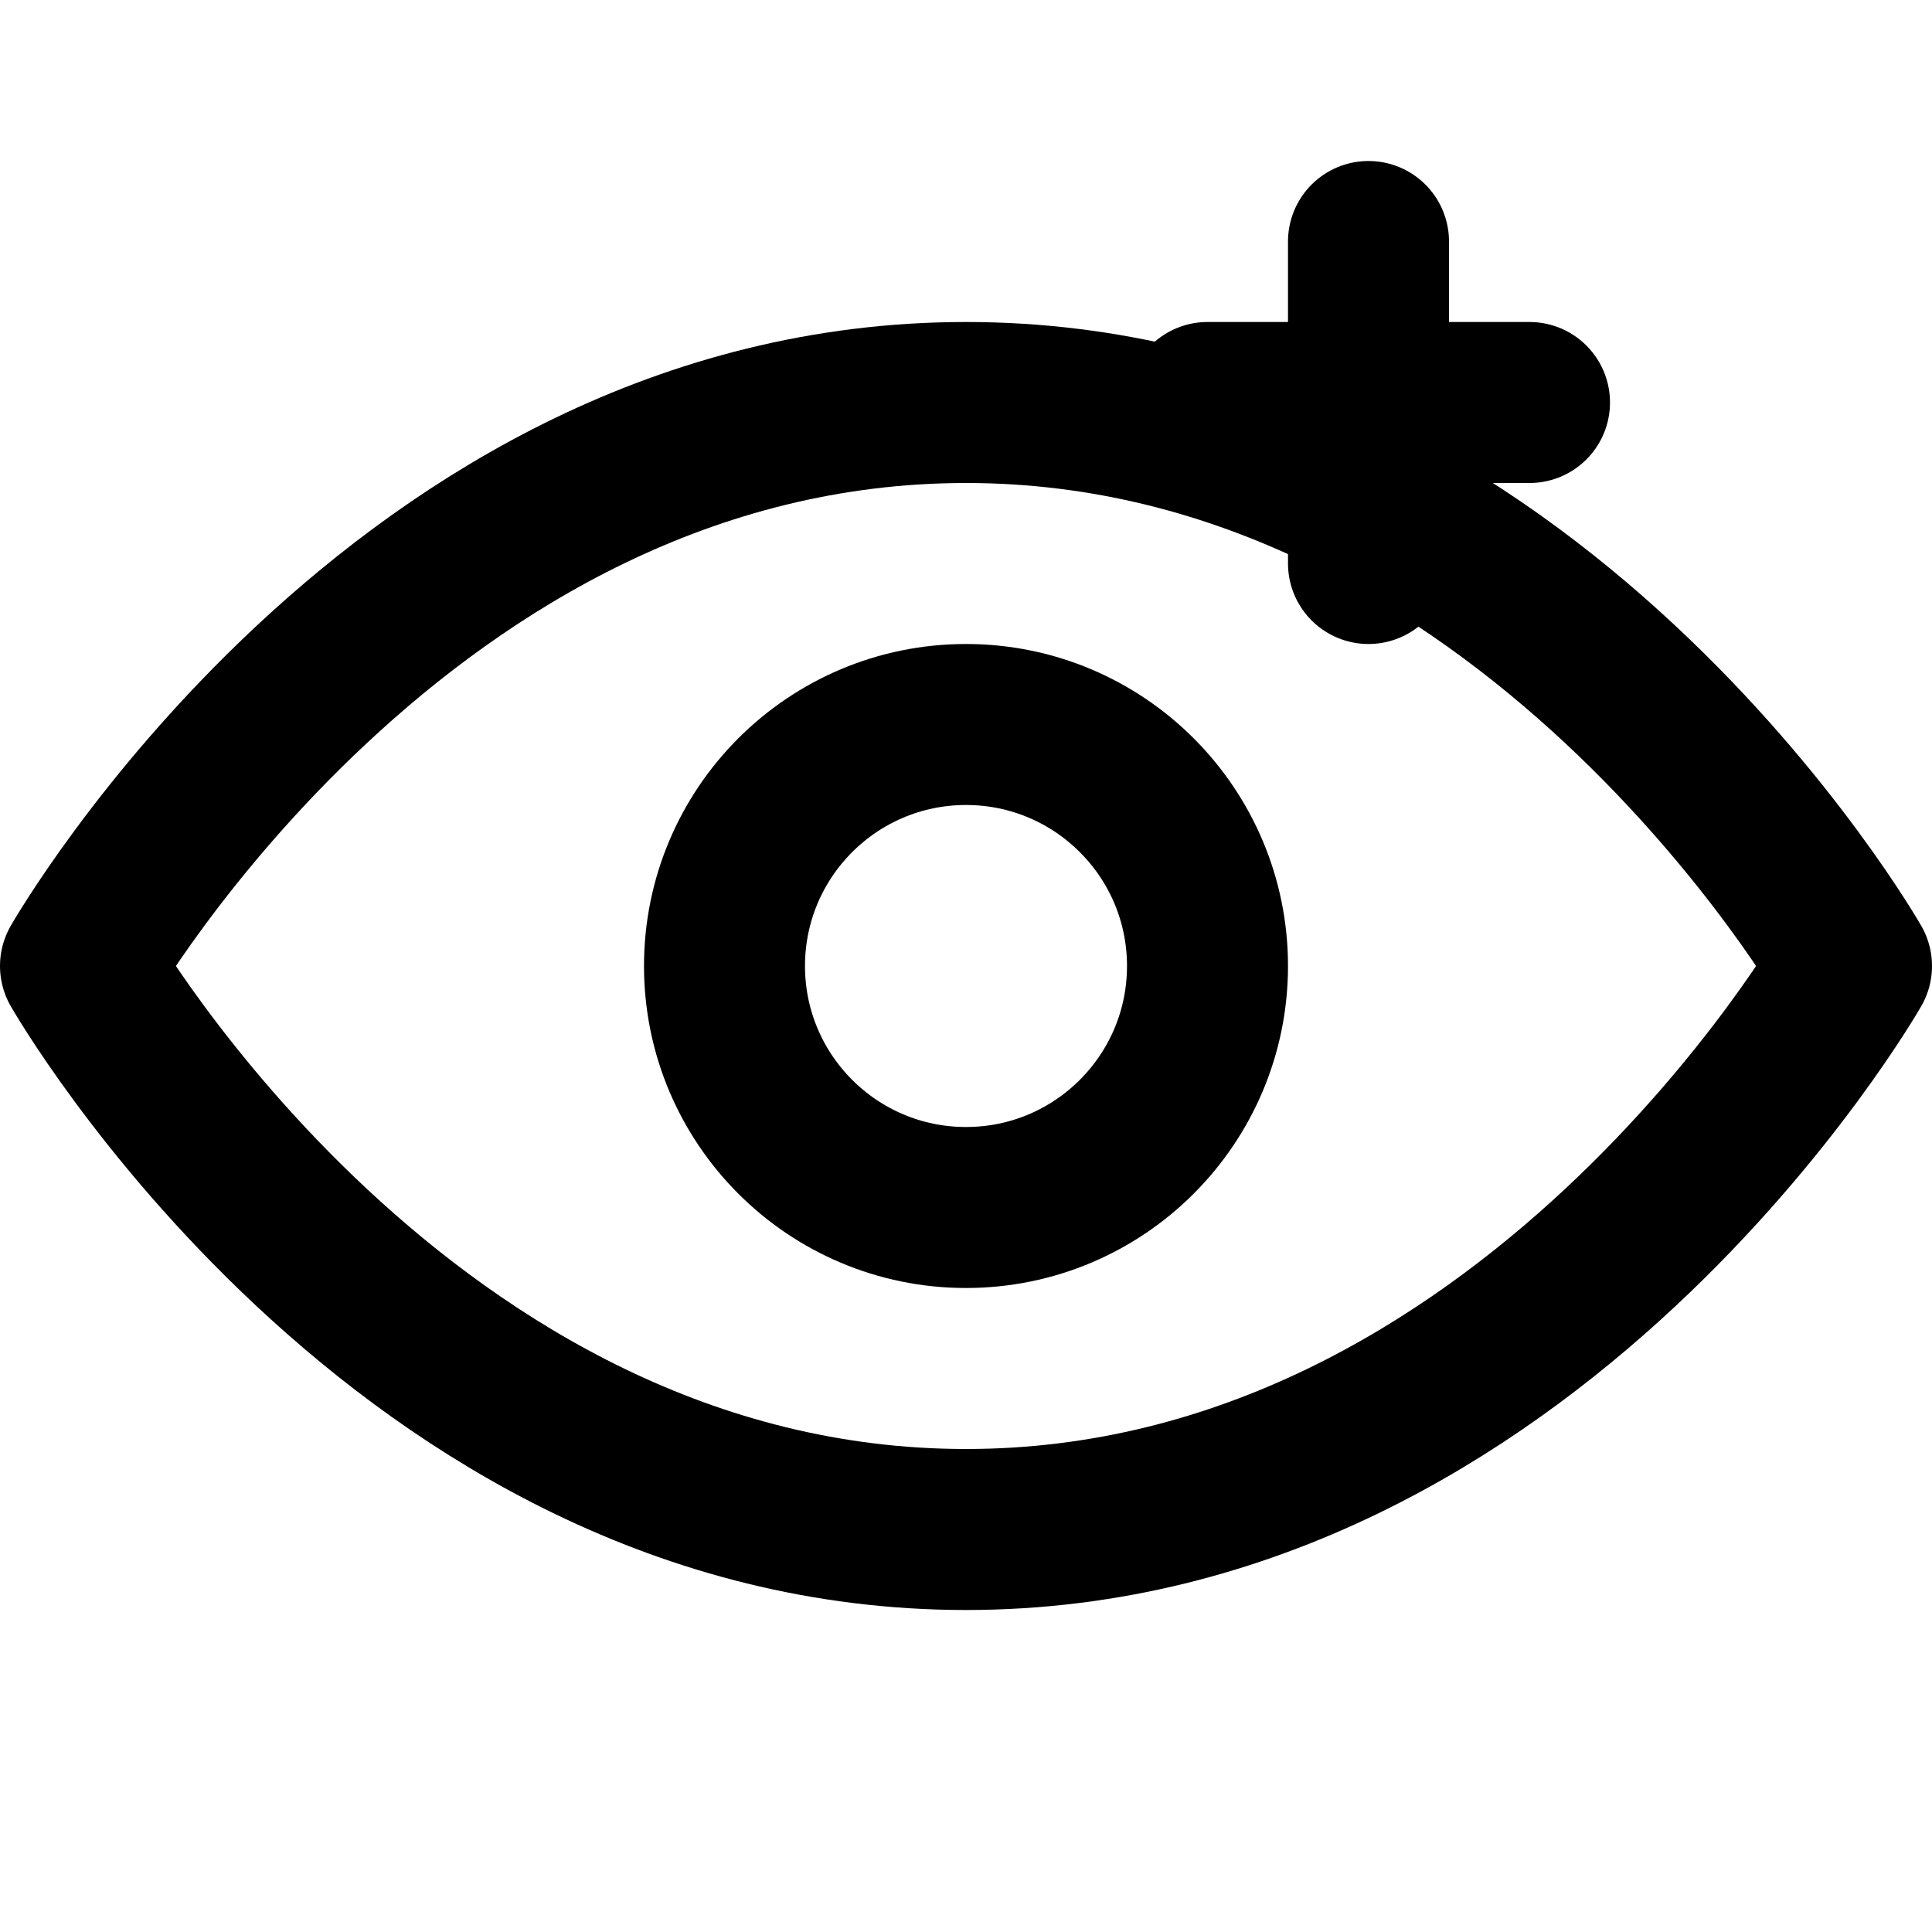
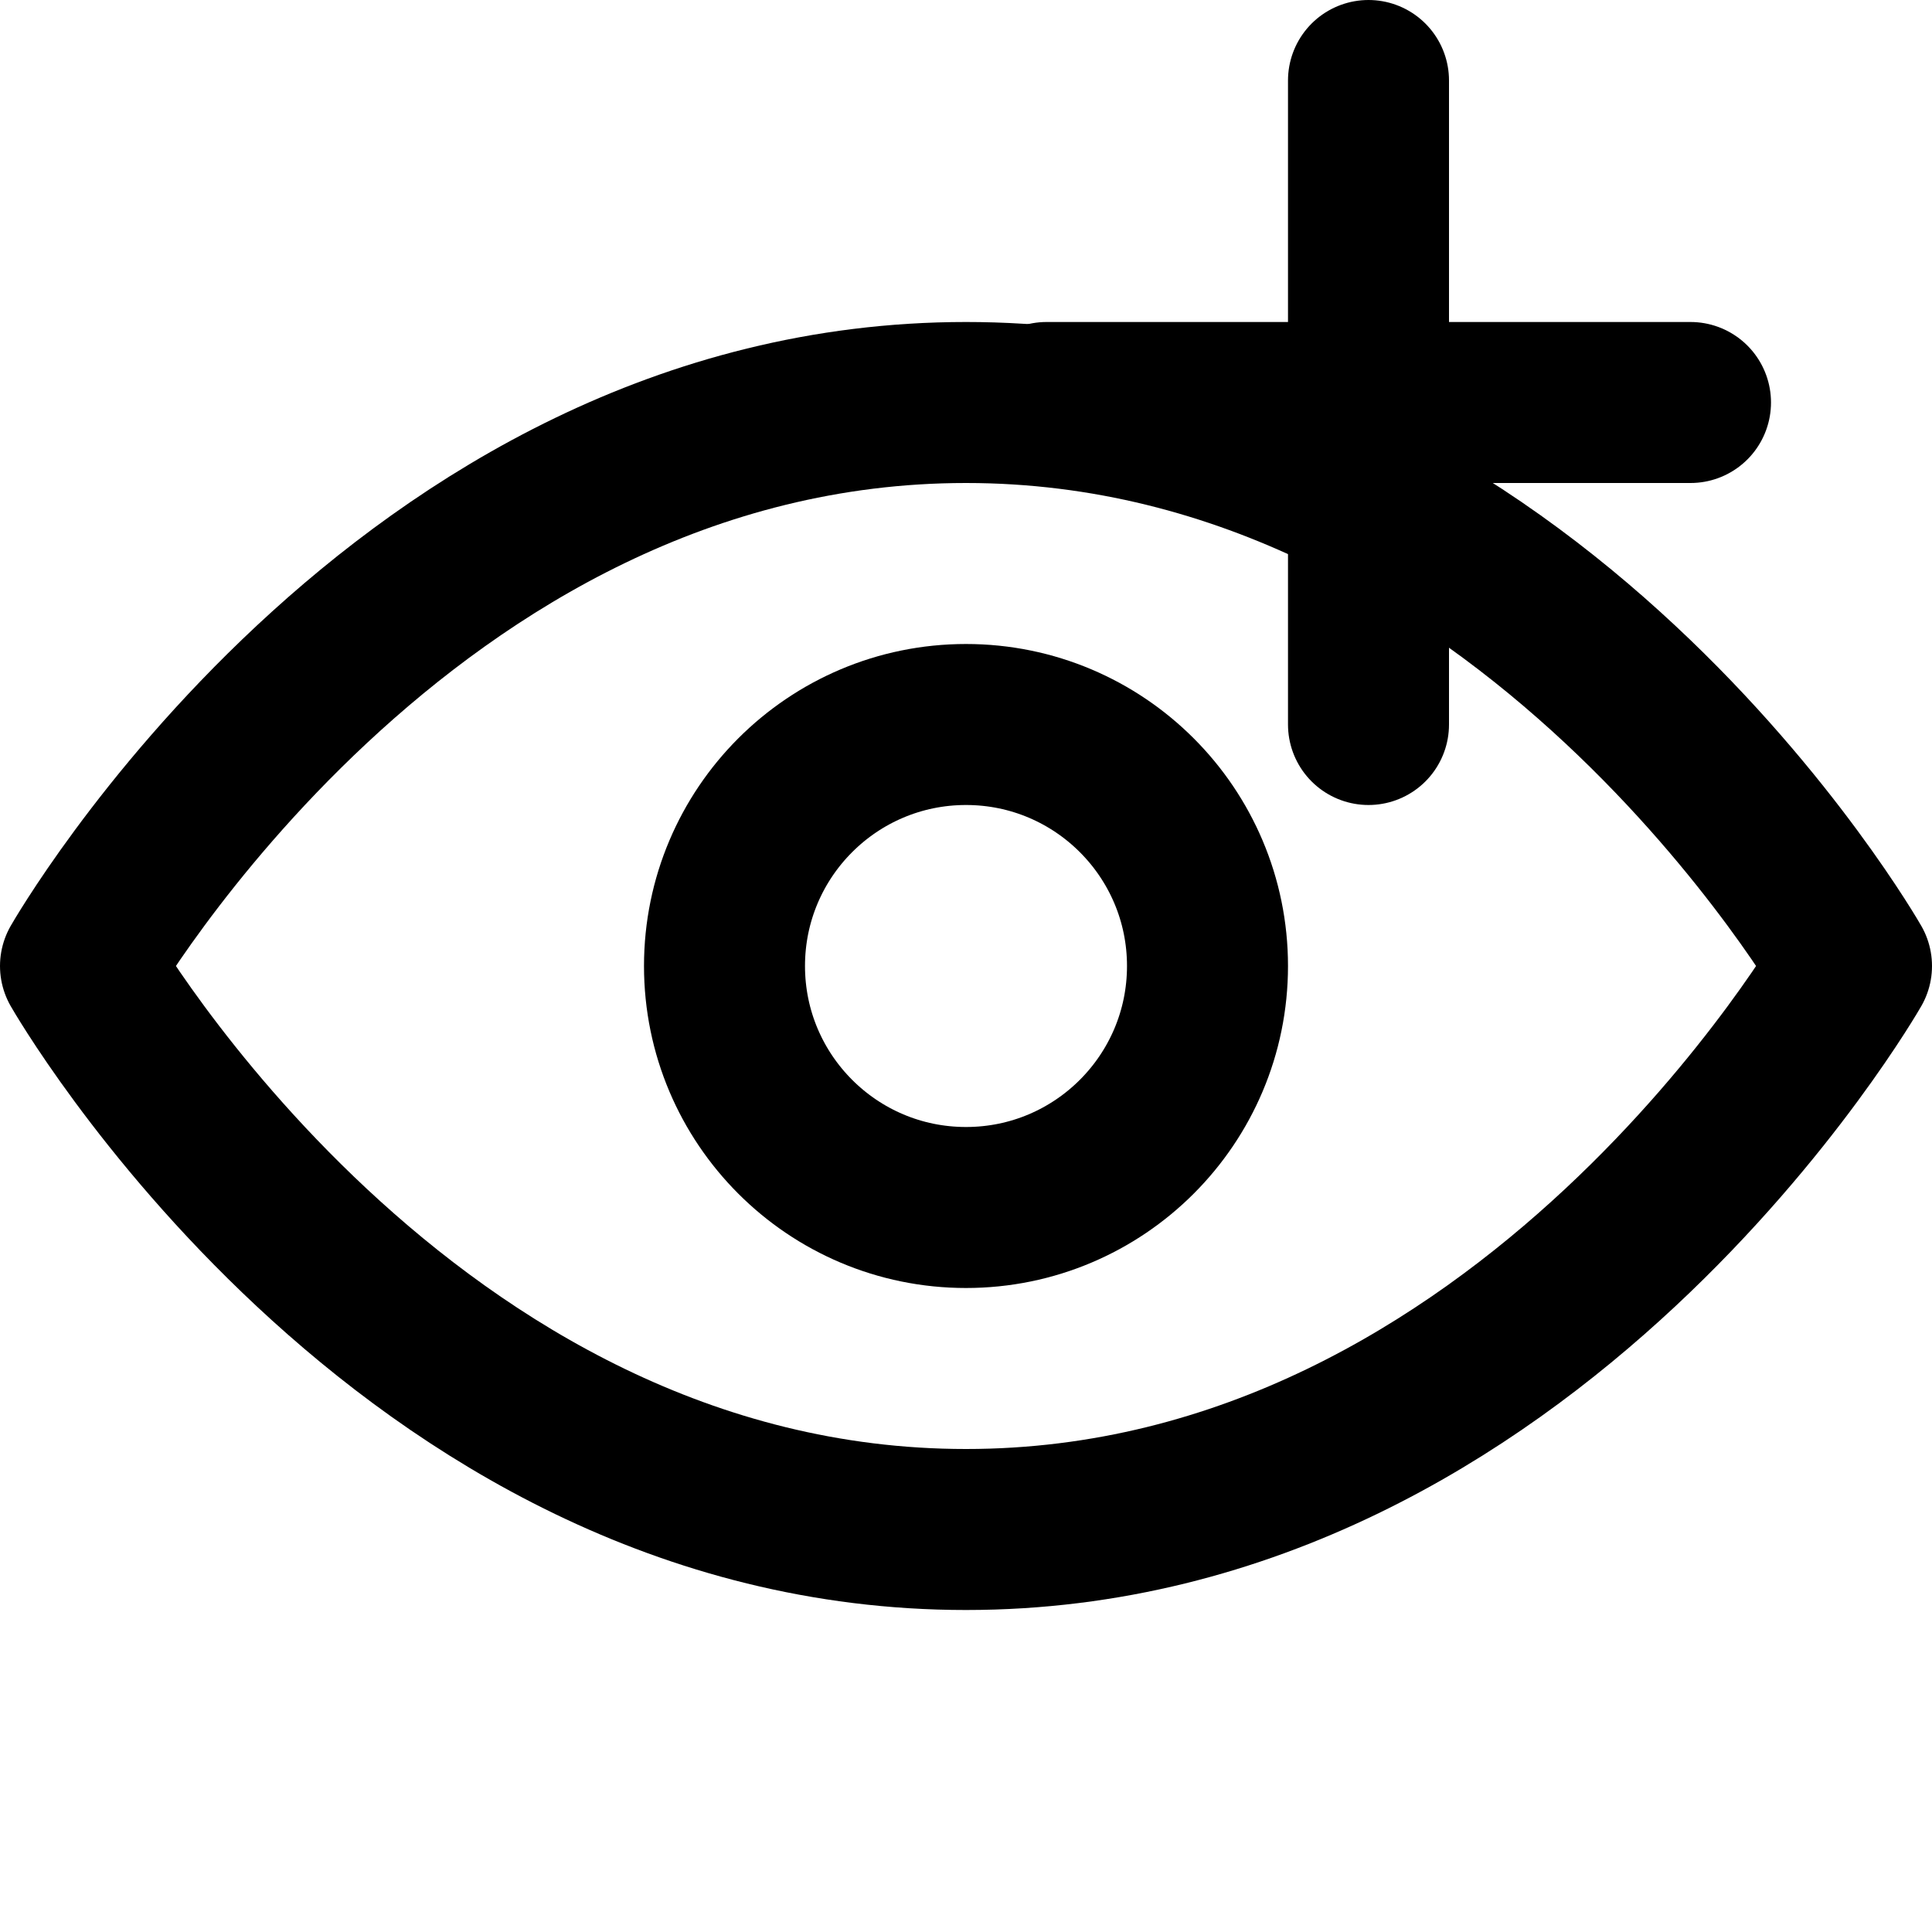
<svg xmlns="http://www.w3.org/2000/svg" viewBox="0 0 24 24">
  <path d="M1 12s4-7 11-7 11 7 11 7-4 7-11 7S1 12 1 12z" stroke="currentColor" stroke-width="2" fill="none" stroke-linecap="round" stroke-linejoin="round" />
  <circle cx="12" cy="12" r="3" stroke="currentColor" stroke-width="2" fill="none" />
-   <path d="M17 3v4M15 5h4" stroke="currentColor" stroke-width="2" stroke-linecap="round" />
+   <path d="M17 1v8M13 5h8" stroke="currentColor" stroke-width="2" stroke-linecap="round" />
</svg>
